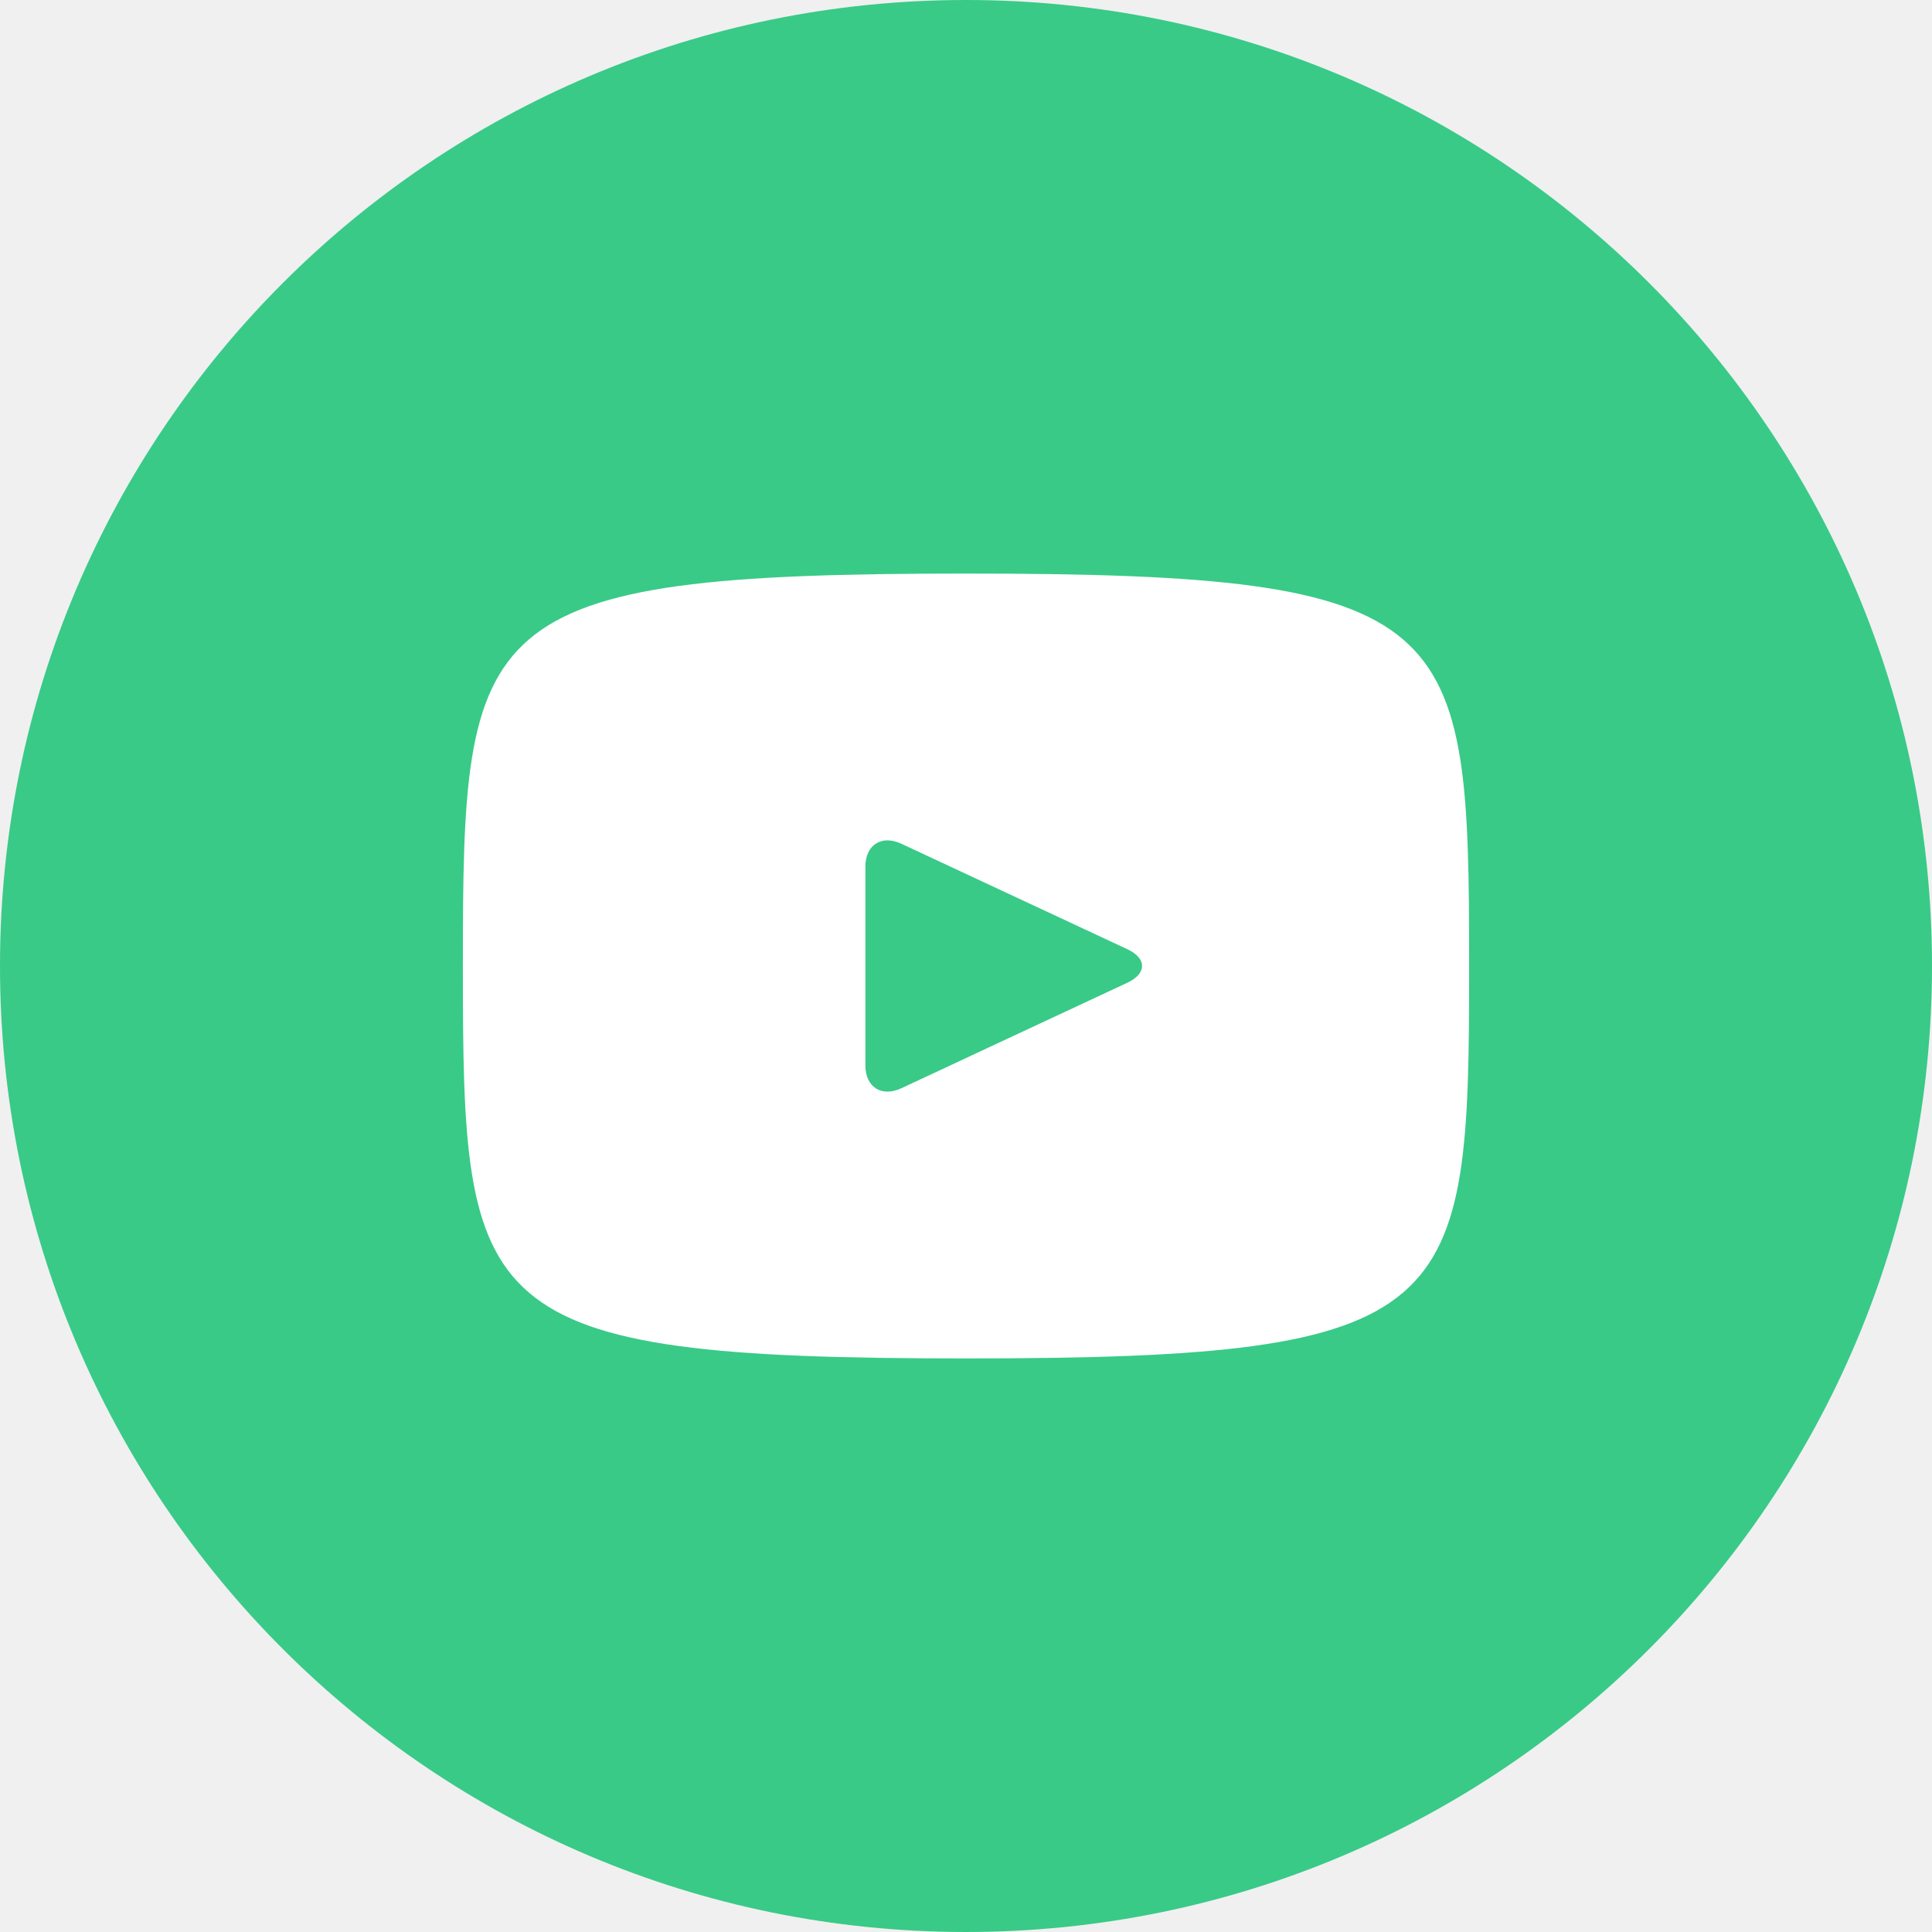
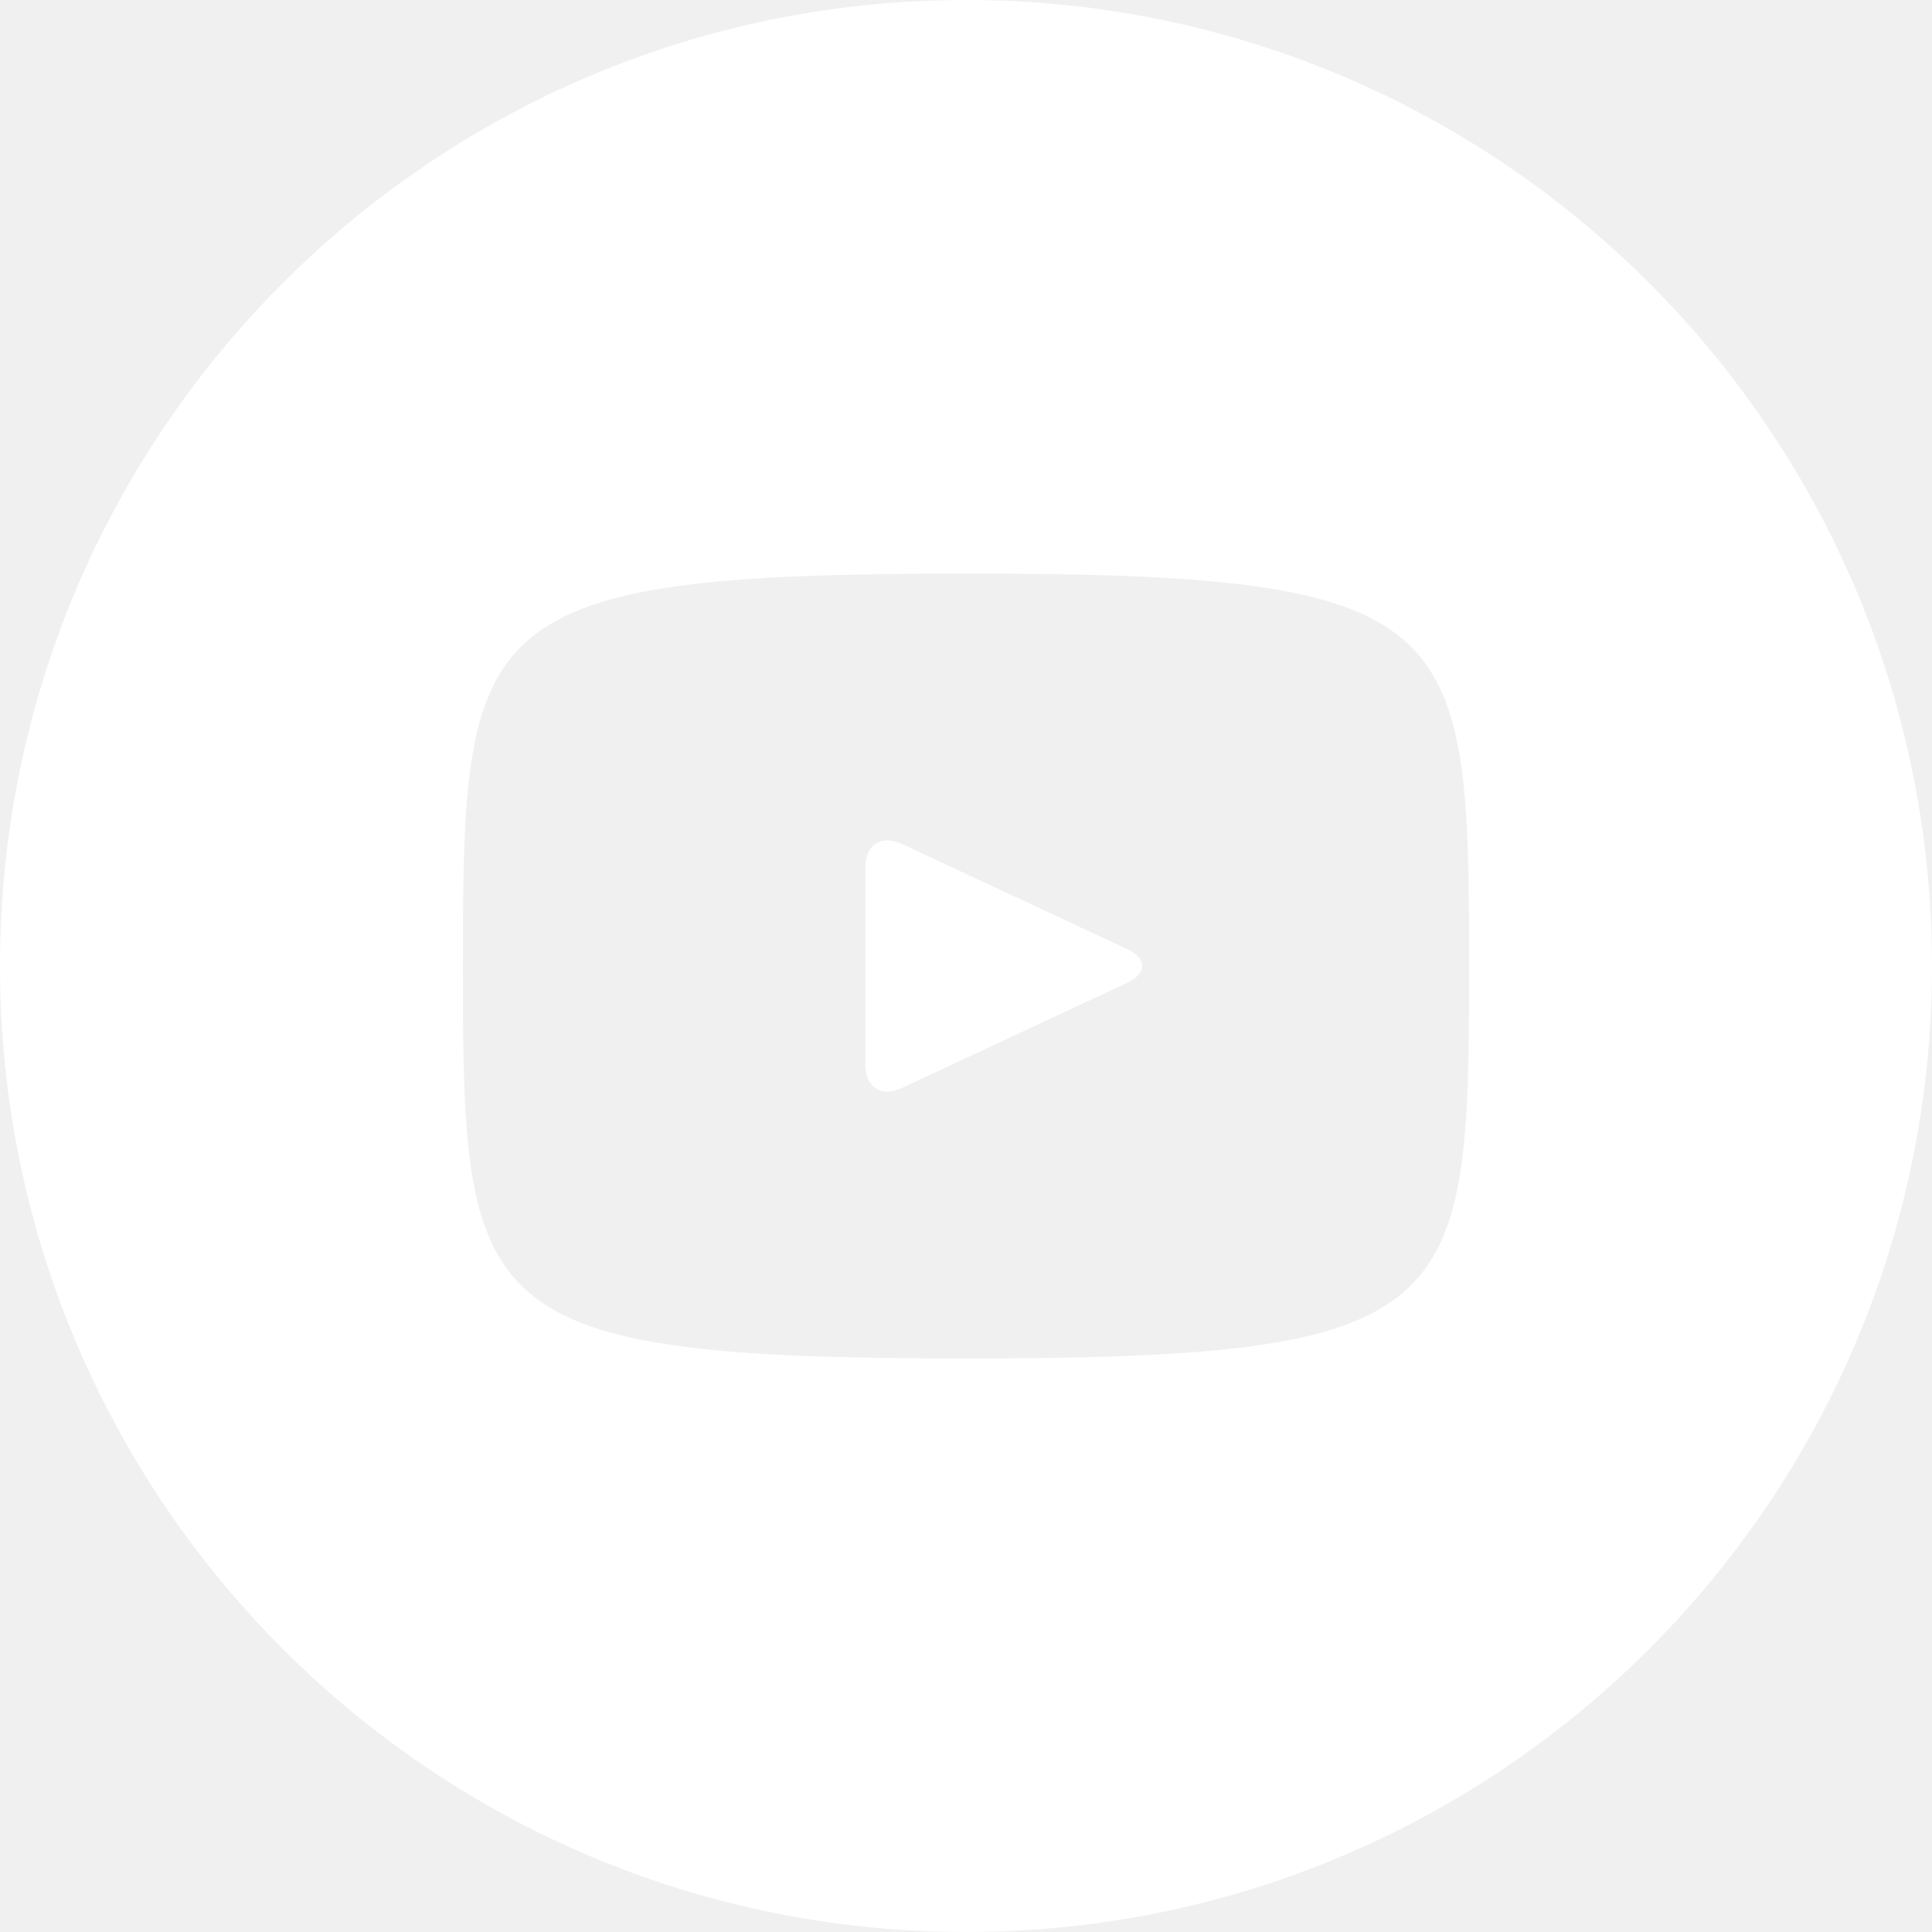
<svg xmlns="http://www.w3.org/2000/svg" width="24" height="24" viewBox="0 0 24 24" fill="none">
-   <circle cx="12" cy="12" r="9" fill="white" />
-   <mask id="mask0_32_760" style="mask-type:luminance" maskUnits="userSpaceOnUse" x="0" y="0" width="24" height="24">
-     <path d="M24 0H0V24H24V0Z" fill="white" />
-   </mask>
-   <g mask="url(#mask0_32_760)">
-     <path d="M14.004 11.791L11.196 10.481C10.951 10.367 10.75 10.495 10.75 10.766V13.234C10.75 13.505 10.951 13.633 11.196 13.519L14.002 12.209C14.249 12.094 14.249 11.906 14.004 11.791ZM12 0C5.372 0 0 5.372 0 12C0 18.628 5.372 24 12 24C18.628 24 24 18.628 24 12C24 5.372 18.628 0 12 0ZM12 16.875C5.857 16.875 5.75 16.321 5.75 12C5.75 7.679 5.857 7.125 12 7.125C18.142 7.125 18.25 7.679 18.25 12C18.25 16.321 18.142 16.875 12 16.875Z" fill="#39CA88" />
-   </g>
+   <path d="M14.004 11.791L11.196 10.481C10.951 10.367 10.75 10.495 10.75 10.766V13.234C10.75 13.505 10.951 13.633 11.196 13.519L14.002 12.209C14.249 12.094 14.249 11.906 14.004 11.791ZM12 0C5.372 0 0 5.372 0 12C0 18.628 5.372 24 12 24C18.628 24 24 18.628 24 12C24 5.372 18.628 0 12 0ZM12 16.875C5.857 16.875 5.75 16.321 5.75 12C5.75 7.679 5.857 7.125 12 7.125C18.142 7.125 18.25 7.679 18.25 12C18.25 16.321 18.142 16.875 12 16.875Z" fill="white" />
</svg>
